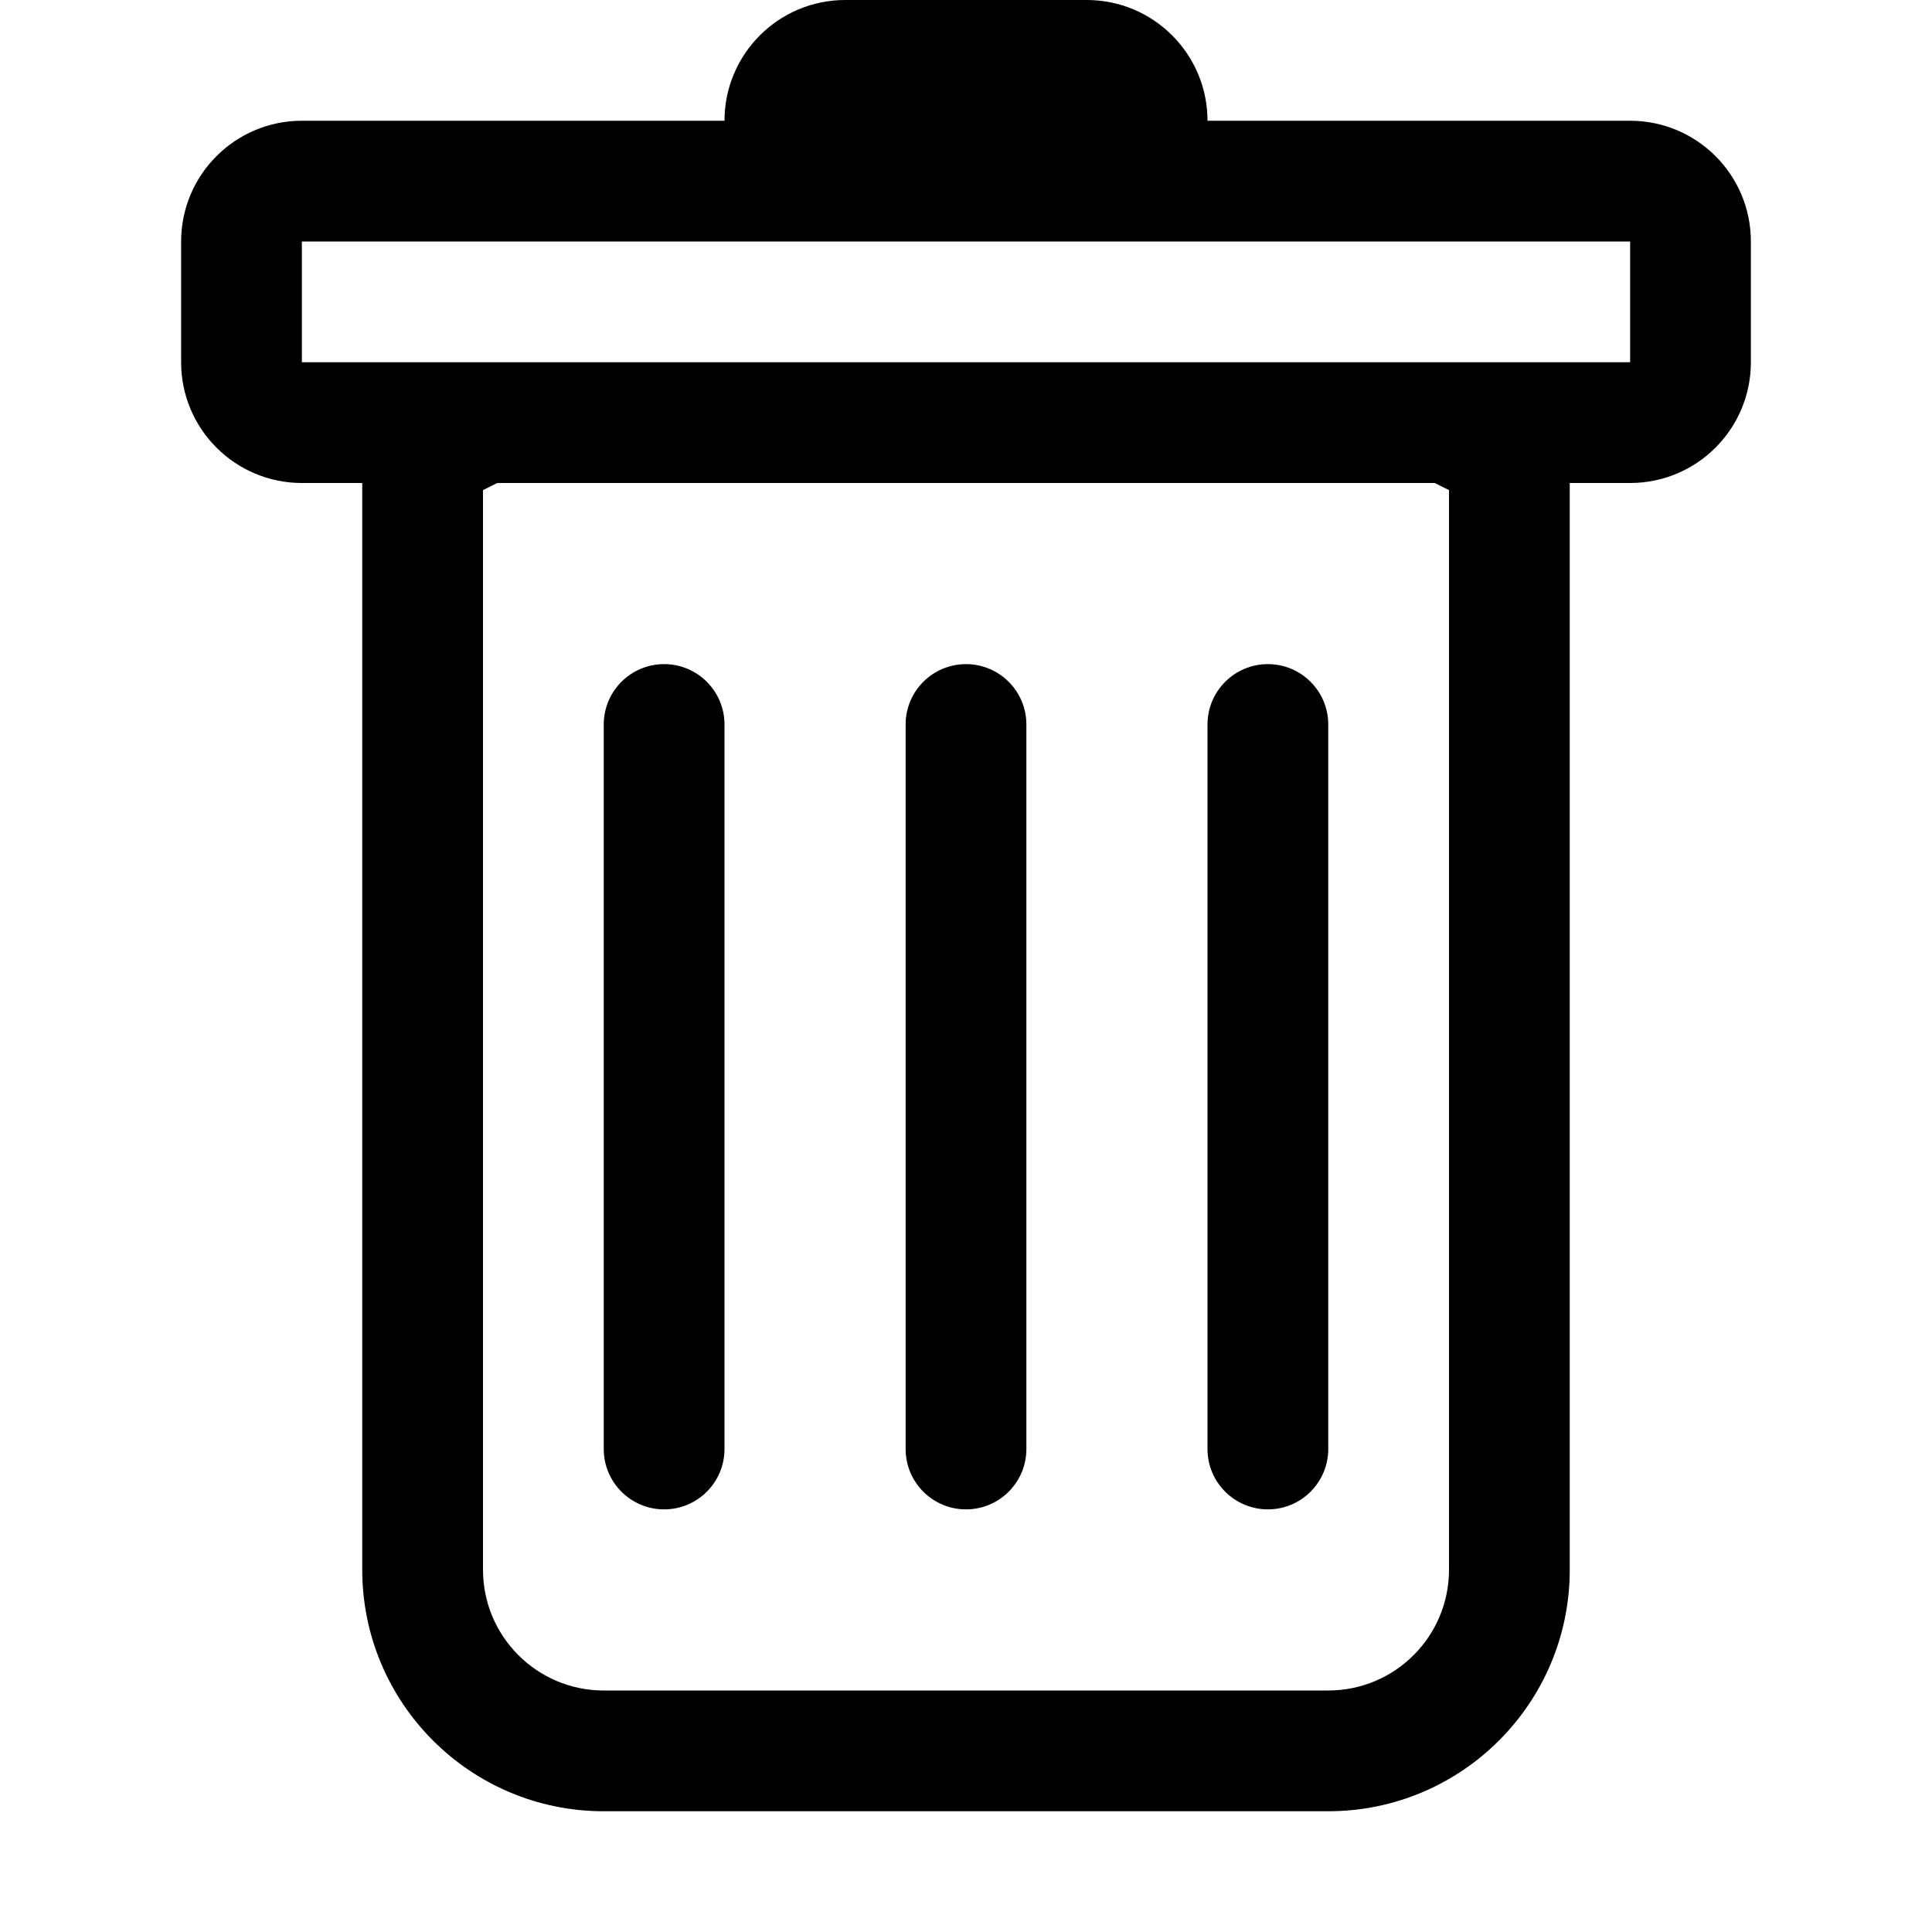
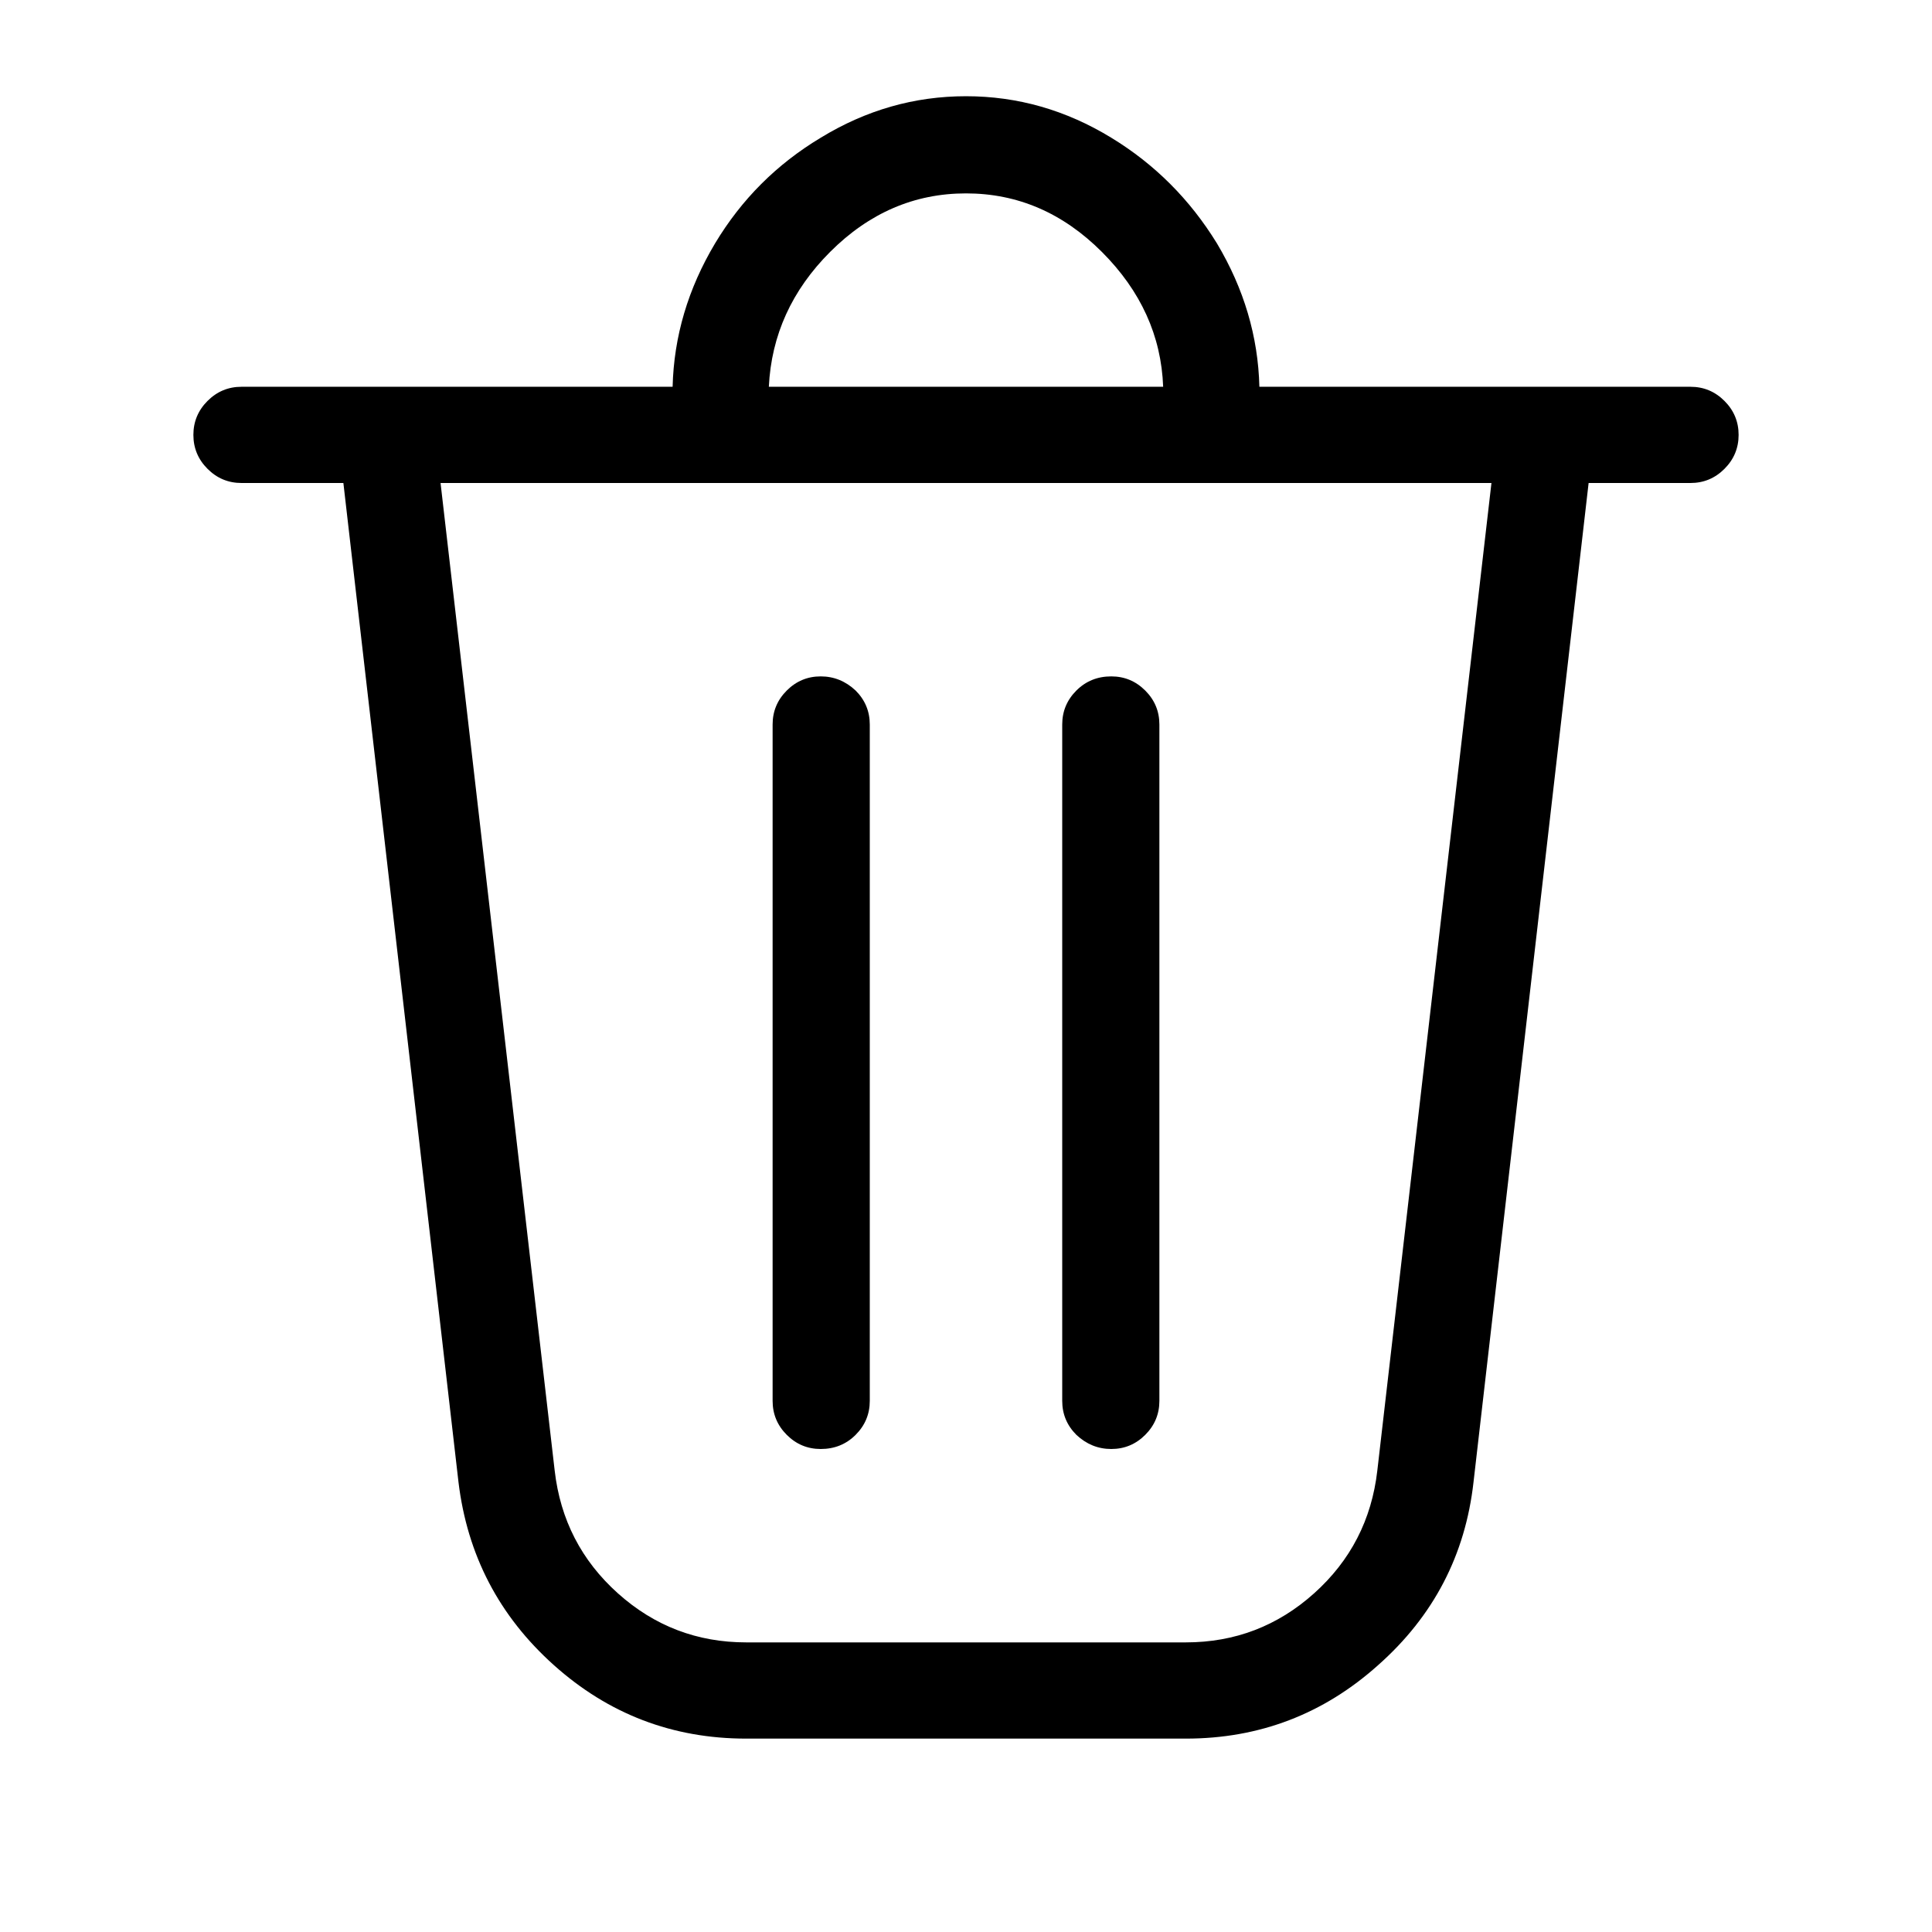
- <svg xmlns="http://www.w3.org/2000/svg" width="16" height="16" fill="currentColor" class="bi bi-trash">
-   <path d="M5.5 5.5A.5.5 0 0 1 6 6v6a.5.5 0 0 1-1 0V6a.5.5 0 0 1 .5-.5zm2.5 0a.5.5 0 0 1 .5.5v6a.5.5 0 0 1-1 0V6a.5.5 0 0 1 .5-.5zm3 .5a.5.5 0 0 0-1 0v6a.5.5 0 0 0 1 0V6z" />
-   <path fill-rule="evenodd" d="M14.5 3a1 1 0 0 1-1 1H13v9a2 2 0 0 1-2 2H5a2 2 0 0 1-2-2V4h-.5a1 1 0 0 1-1-1V2a1 1 0 0 1 1-1H6a1 1 0 0 1 1-1h2a1 1 0 0 1 1 1h3.5a1 1 0 0 1 1 1v1zM4.118 4 4 4.059V13a1 1 0 0 0 1 1h6a1 1 0 0 0 1-1V4.059L11.882 4H4.118zM2.5 3V2h11v1h-11z" />
+ <svg xmlns="http://www.w3.org/2000/svg" height="100%" width="100%" viewBox="0,0,2048,2048" focusable="false">
+   <path type="path" d="M922 768q0-21-15-36-15-15-37-15-21 0-36 15-15 15-15 36v717q0 21 15 36 15 15 36 15 21 0 37-15 15-15 15-36v-717z m307 0q0-21-15-36-15-15-36-15-21 0-37 15-15 15-15 36v717q0 21 15 36 15 15 37 15 21 0 36-15 15-15 15-36v-717z m-205-666q-82 0-154 44-69 42-112 112-43 72-45 152h-457q-21 0-36 15-15 15-15 36 0 21 15 36 15 15 36 15h108l122 1059q13 116 101 194 87 78 204 78h466q117 0 204-78 87-78 101-194l122-1059h108q21 0 36-15 15-15 15-36 0-21-15-36-15-15-36-15h-457q-2-80-45-152-42-70-112-112-72-44-154-44z m0 103q82 0 144 62 61 61 65 143h-418q3-81 65-143 62-62 144-62z m-233 1536q-78 0-136-52-58-52-67-130l-121-1047h1114l-121 1047q-9 78-67 130-58 52-136 52h-466z" fill="none" />
+   <path type="path" d="M870 717q21 0 37 15 15 15 15 36v717q0 21-15 36-15 15-37 15-21 0-36-15-15-15-15-36v-717q0-21 15-36 15-15 36-15z m308 0q21 0 36 15 15 15 15 36v717q0 21-15 36-15 15-36 15-21 0-37-15-15-15-15-36v-717q0-21 15-36 15-15 37-15z" fill="currentColor" />
+   <path type="path" d="M713 410q2-80 45-152 42-70 112-112 72-44 154-44 82 0 154 44 69 42 112 112 43 72 45 152h457q21 0 36 15 15 15 15 36 0 21-15 36-15 15-36 15h-108l-122 1059q-13 116-101 194-87 78-204 78h-466q-117 0-204-78-87-78-101-194l-122-1059h-108q-21 0-36-15-15-15-15-36 0-21 15-36 15-15 36-15h457z m102 0h418q-3-81-65-143-62-62-144-62-82 0-144 62-61 61-65 143z m-227 1149q9 78 67 130 58 52 136 52h466q78 0 136-52 58-52 67-130l121-1047h-1114l121 1047z" fill="currentColor" />
</svg>
